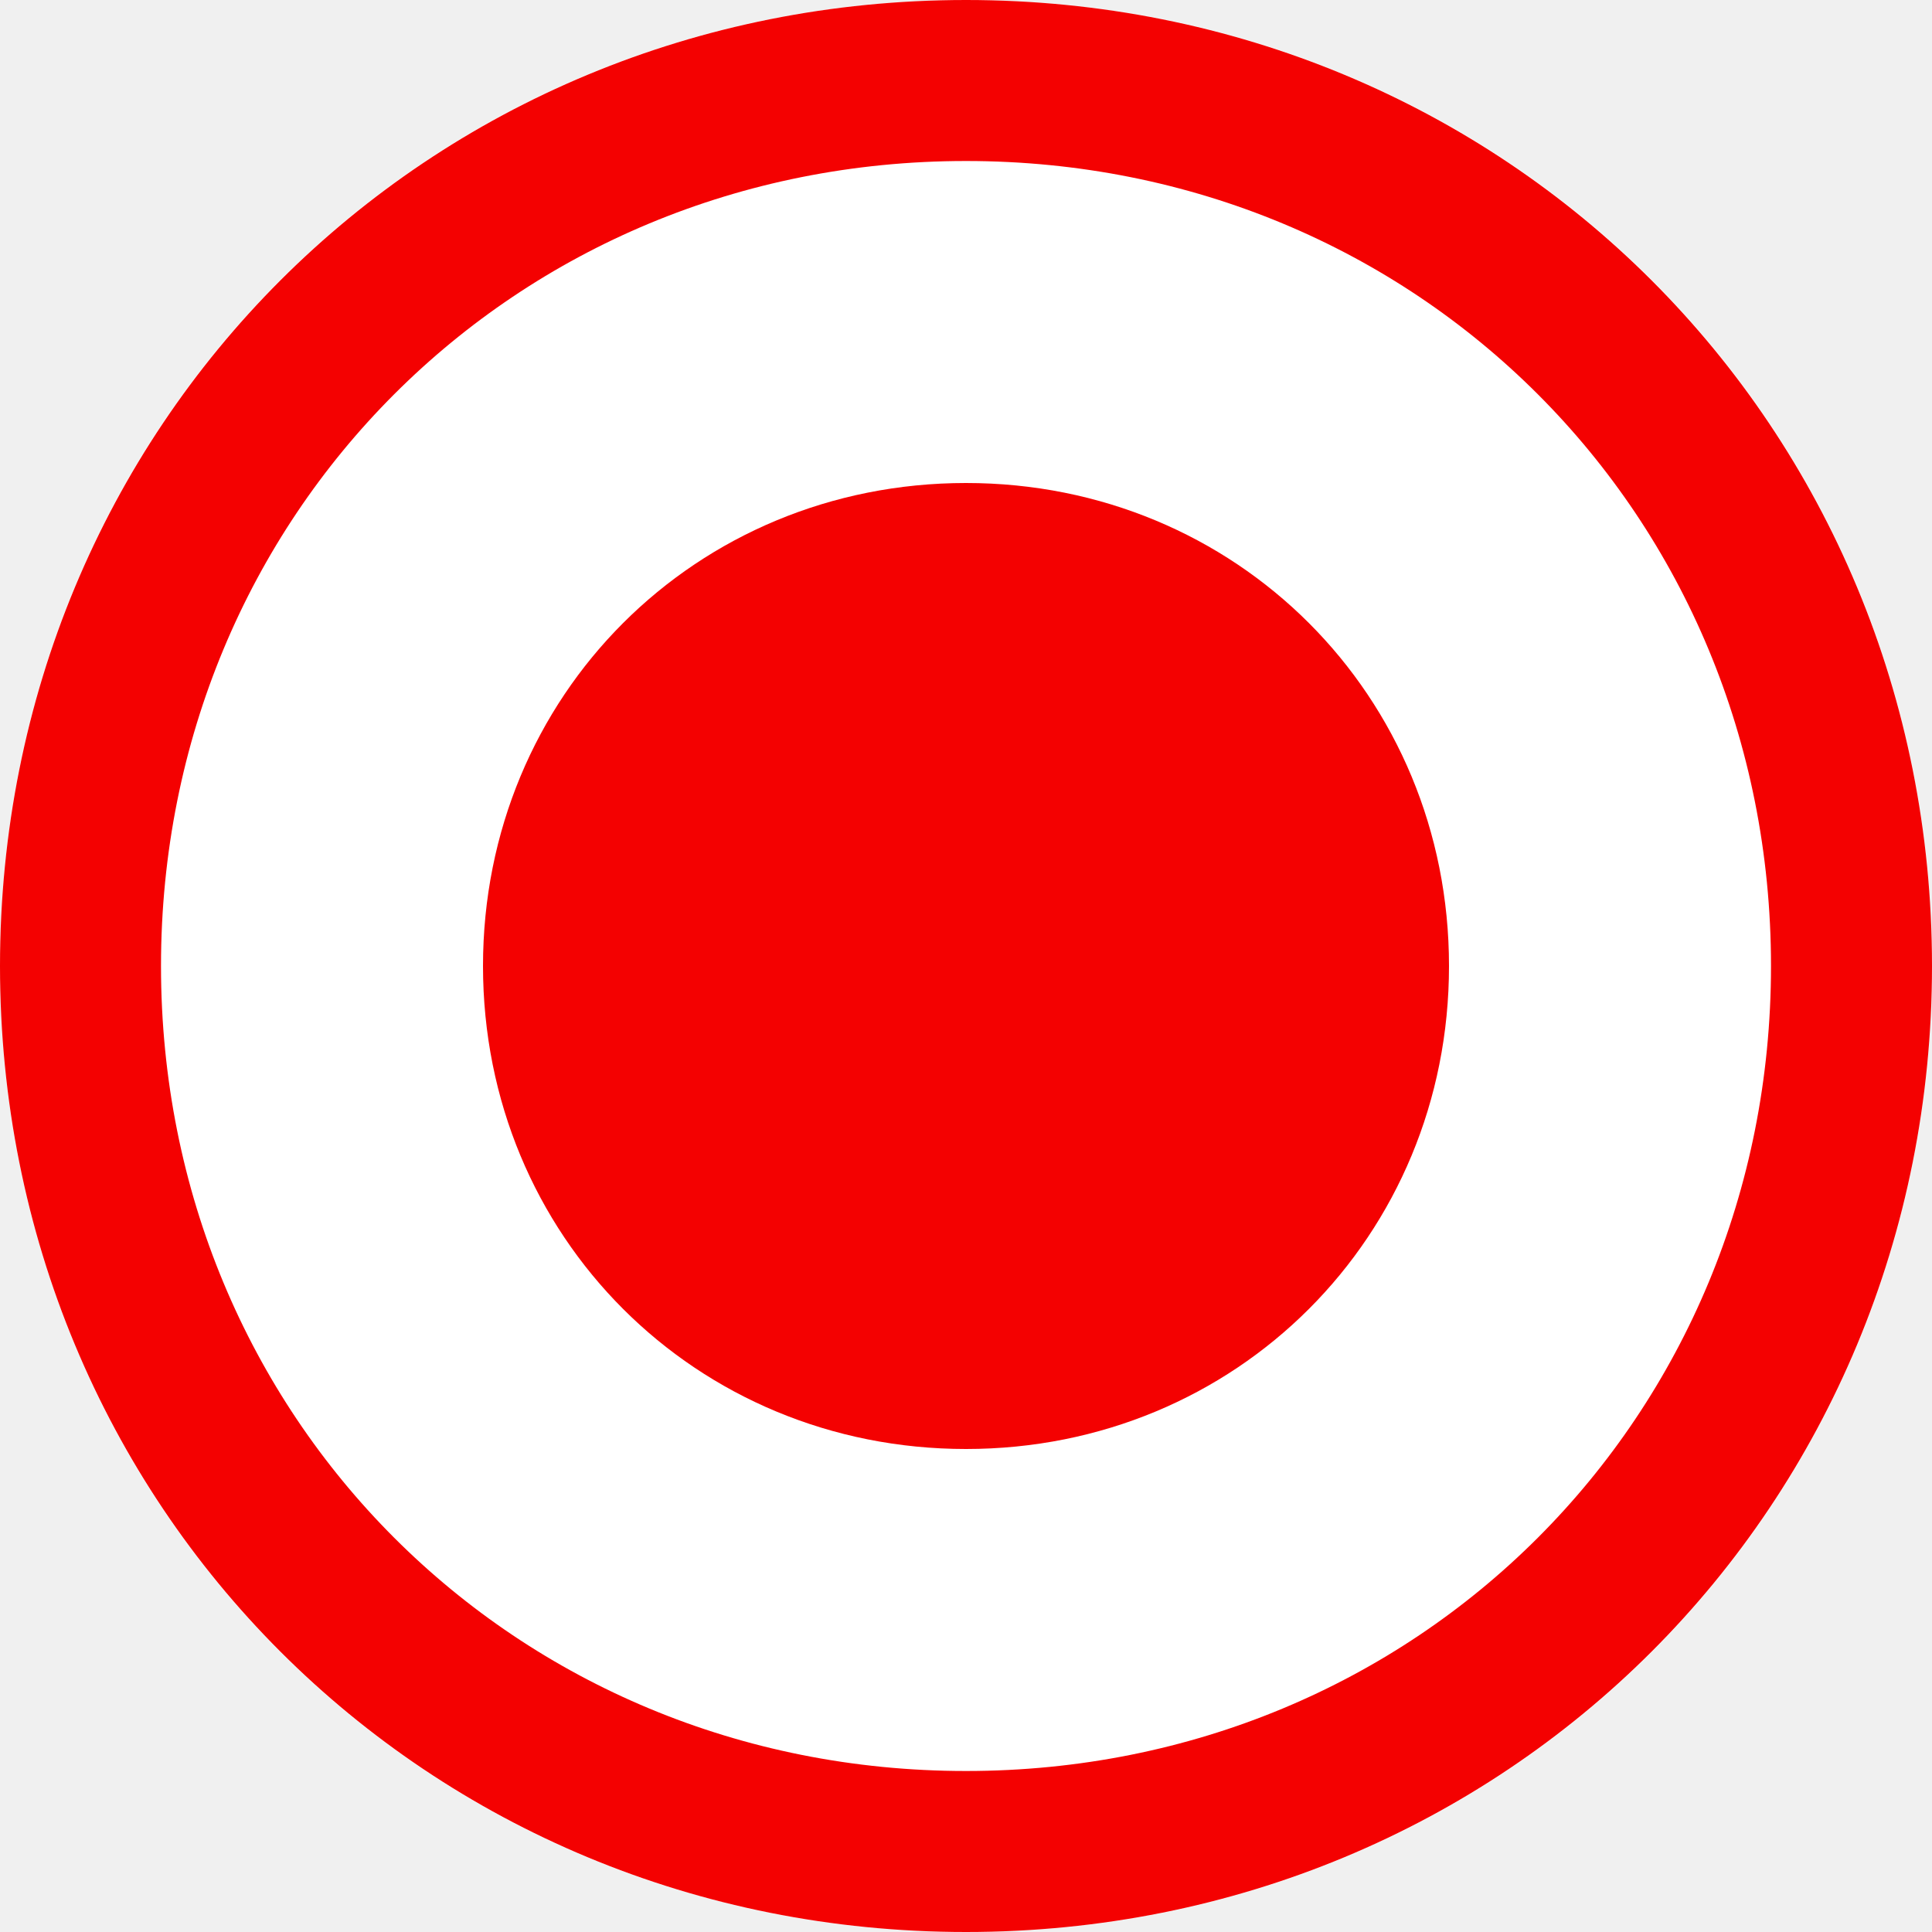
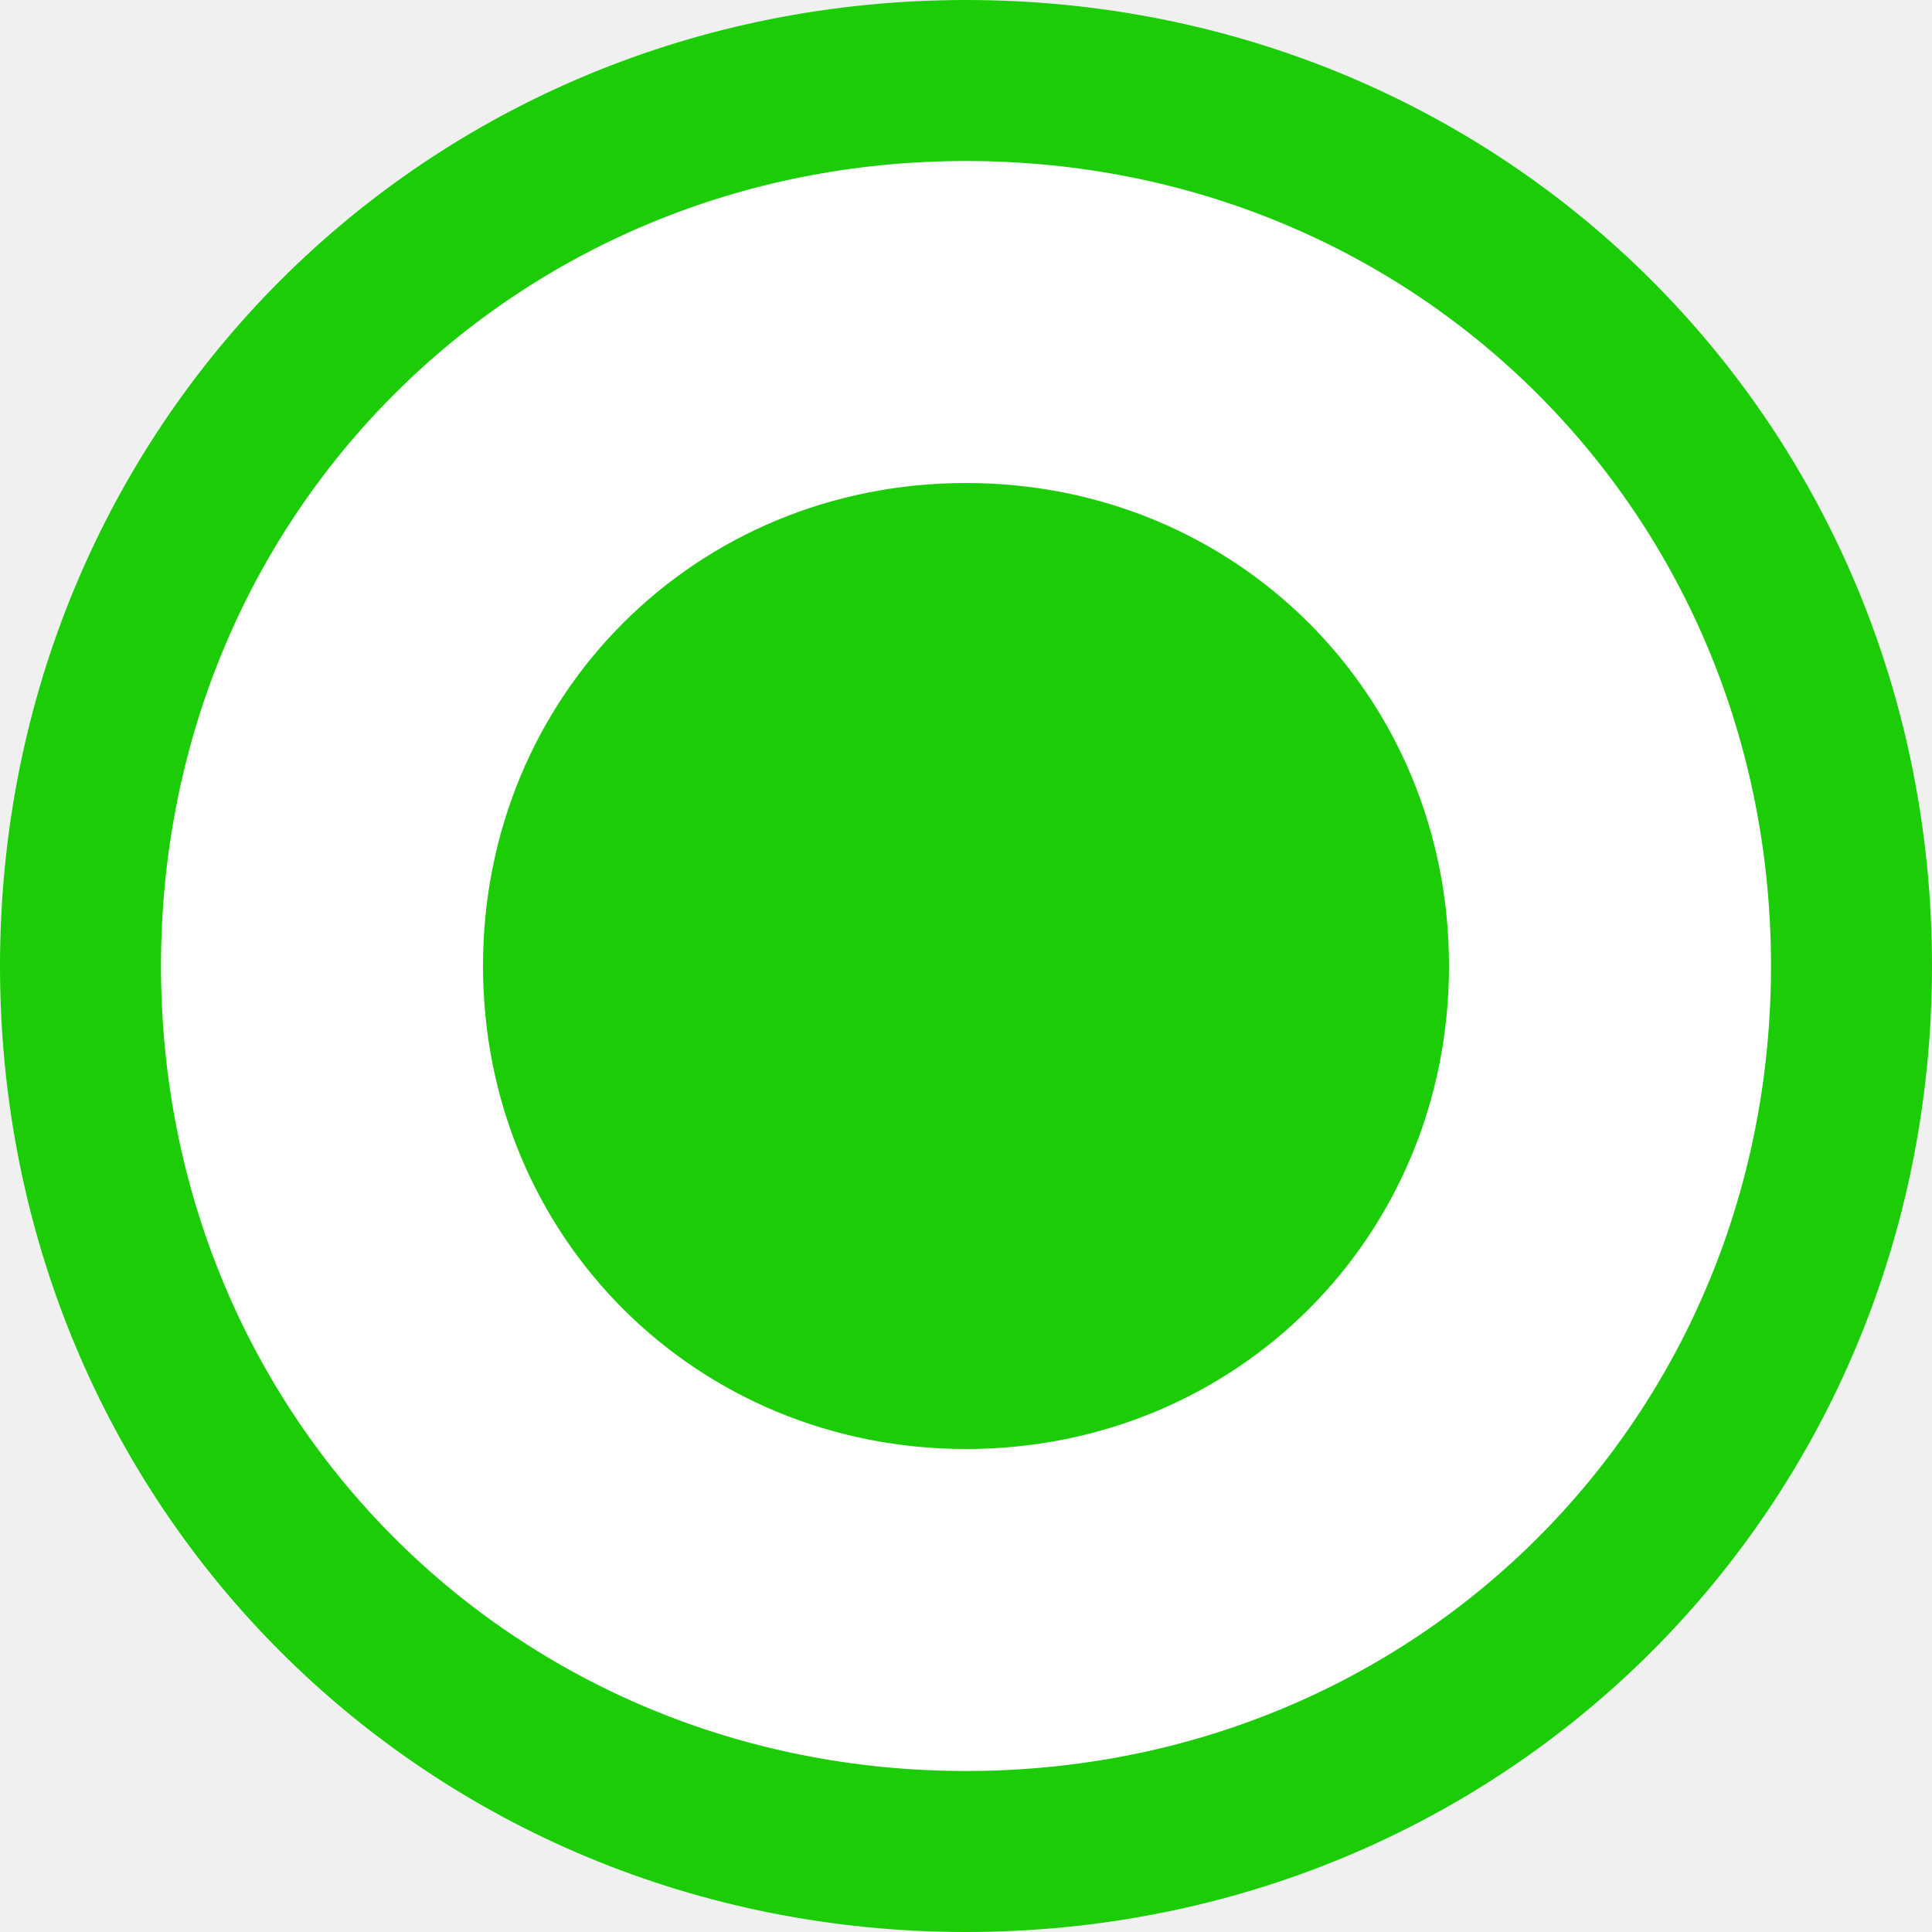
- <svg xmlns="http://www.w3.org/2000/svg" version="1.1" width="12px" height="12px" viewBox="701 2680  12 12">
-   <path d="M 707 2680  C 710.36 2680  713 2682.64  713 2686  C 713 2689.36  710.36 2692  707 2692  C 703.64 2692  701 2689.36  701 2686  C 701 2682.64  703.64 2680  707 2680  Z " fill-rule="nonzero" fill="#ffffff" stroke="none" />
-   <path d="M 707 2680.5  C 710.08 2680.5  712.5 2682.92  712.5 2686  C 712.5 2689.08  710.08 2691.5  707 2691.5  C 703.92 2691.5  701.5 2689.08  701.5 2686  C 701.5 2682.92  703.92 2680.5  707 2680.5  Z " stroke-width="1" stroke="#f40101" fill="none" />
-   <path d="M 707 2689  C 705.32 2689  704 2687.68  704 2686  C 704 2684.32  705.32 2683  707 2683  C 708.68 2683  710 2684.32  710 2686  C 710 2687.68  708.68 2689  707 2689  " fill-rule="nonzero" fill="#f40101" stroke="none" />
+ <svg xmlns="http://www.w3.org/2000/svg" version="1.1" width="12px" height="12px" viewBox="501 2679  12 12">
+   <path d="M 507 2679  C 510.36 2679  513 2681.64  513 2685  C 513 2688.36  510.36 2691  507 2691  C 503.64 2691  501 2688.36  501 2685  C 501 2681.64  503.64 2679  507 2679  Z " fill-rule="nonzero" fill="#ffffff" stroke="none" />
+   <path d="M 507 2679.5  C 510.08 2679.5  512.5 2681.92  512.5 2685  C 512.5 2688.08  510.08 2690.5  507 2690.5  C 503.92 2690.5  501.5 2688.08  501.5 2685  C 501.5 2681.92  503.92 2679.5  507 2679.5  Z " stroke-width="1" stroke="#1bcc07" fill="none" />
+   <path d="M 507 2688  C 505.32 2688  504 2686.68  504 2685  C 504 2683.32  505.32 2682  507 2682  C 508.68 2682  510 2683.32  510 2685  C 510 2686.68  508.68 2688  507 2688  " fill-rule="nonzero" fill="#1bcc07" stroke="none" />
</svg>
